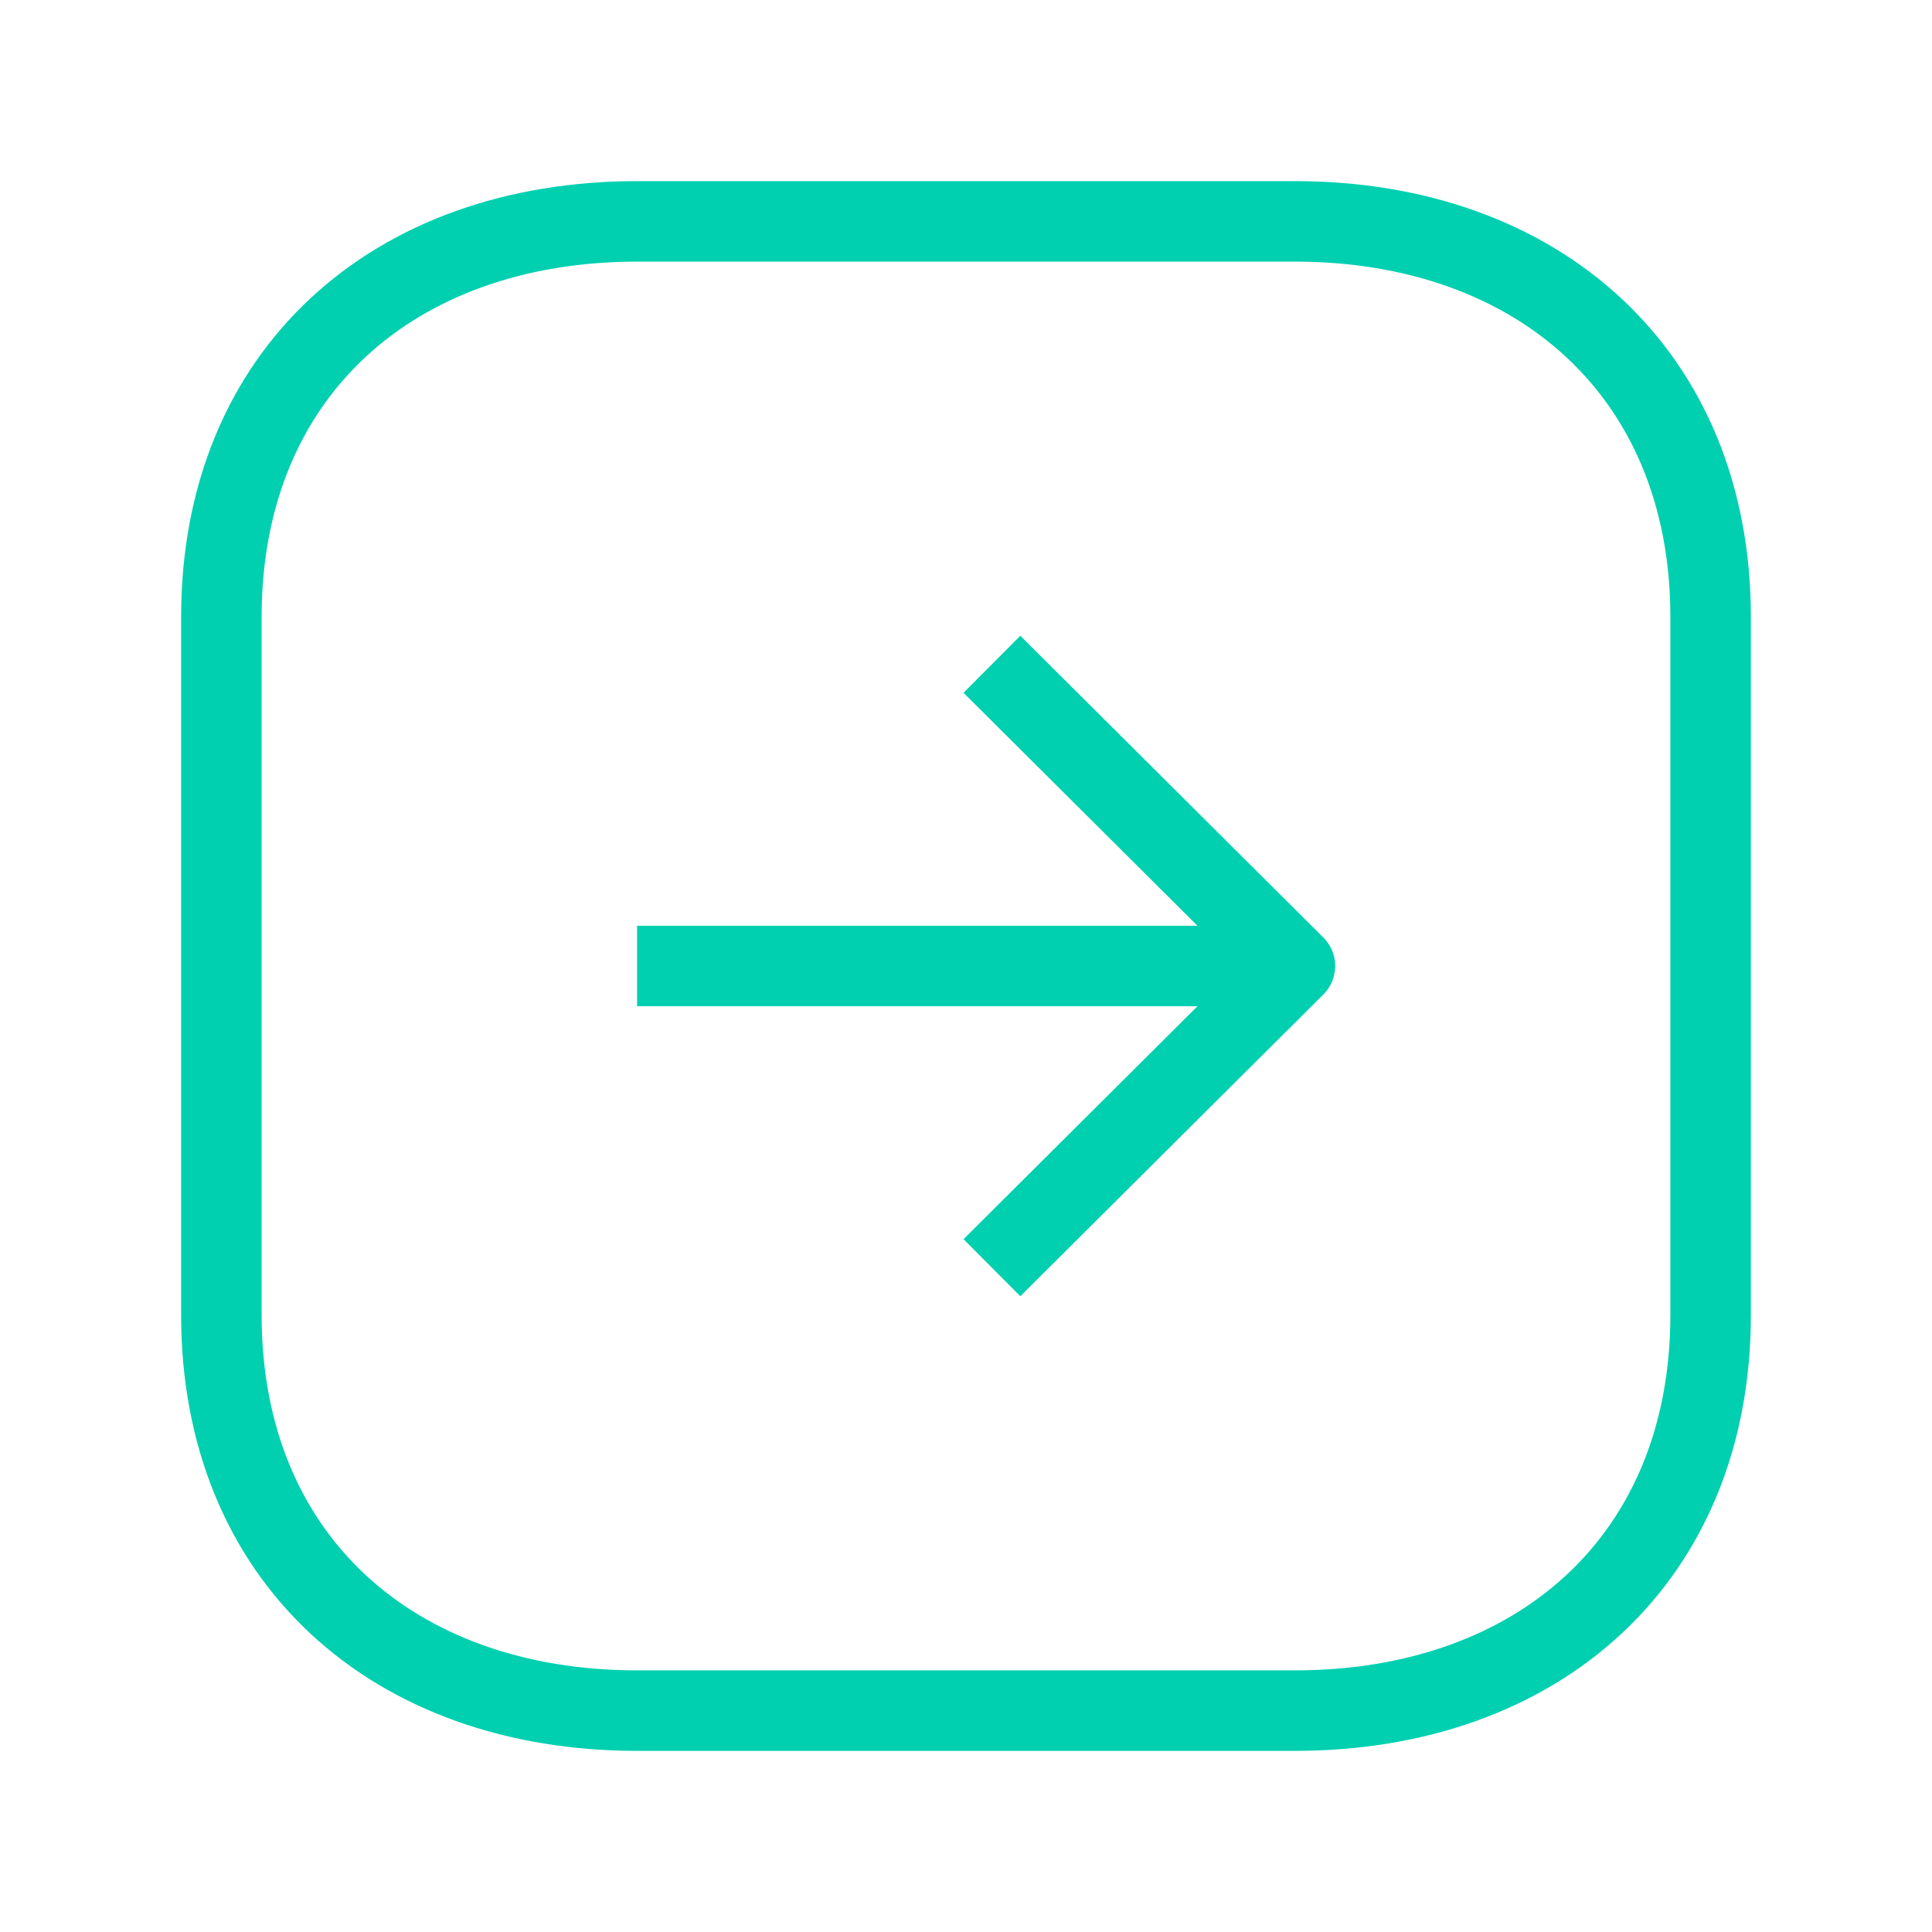
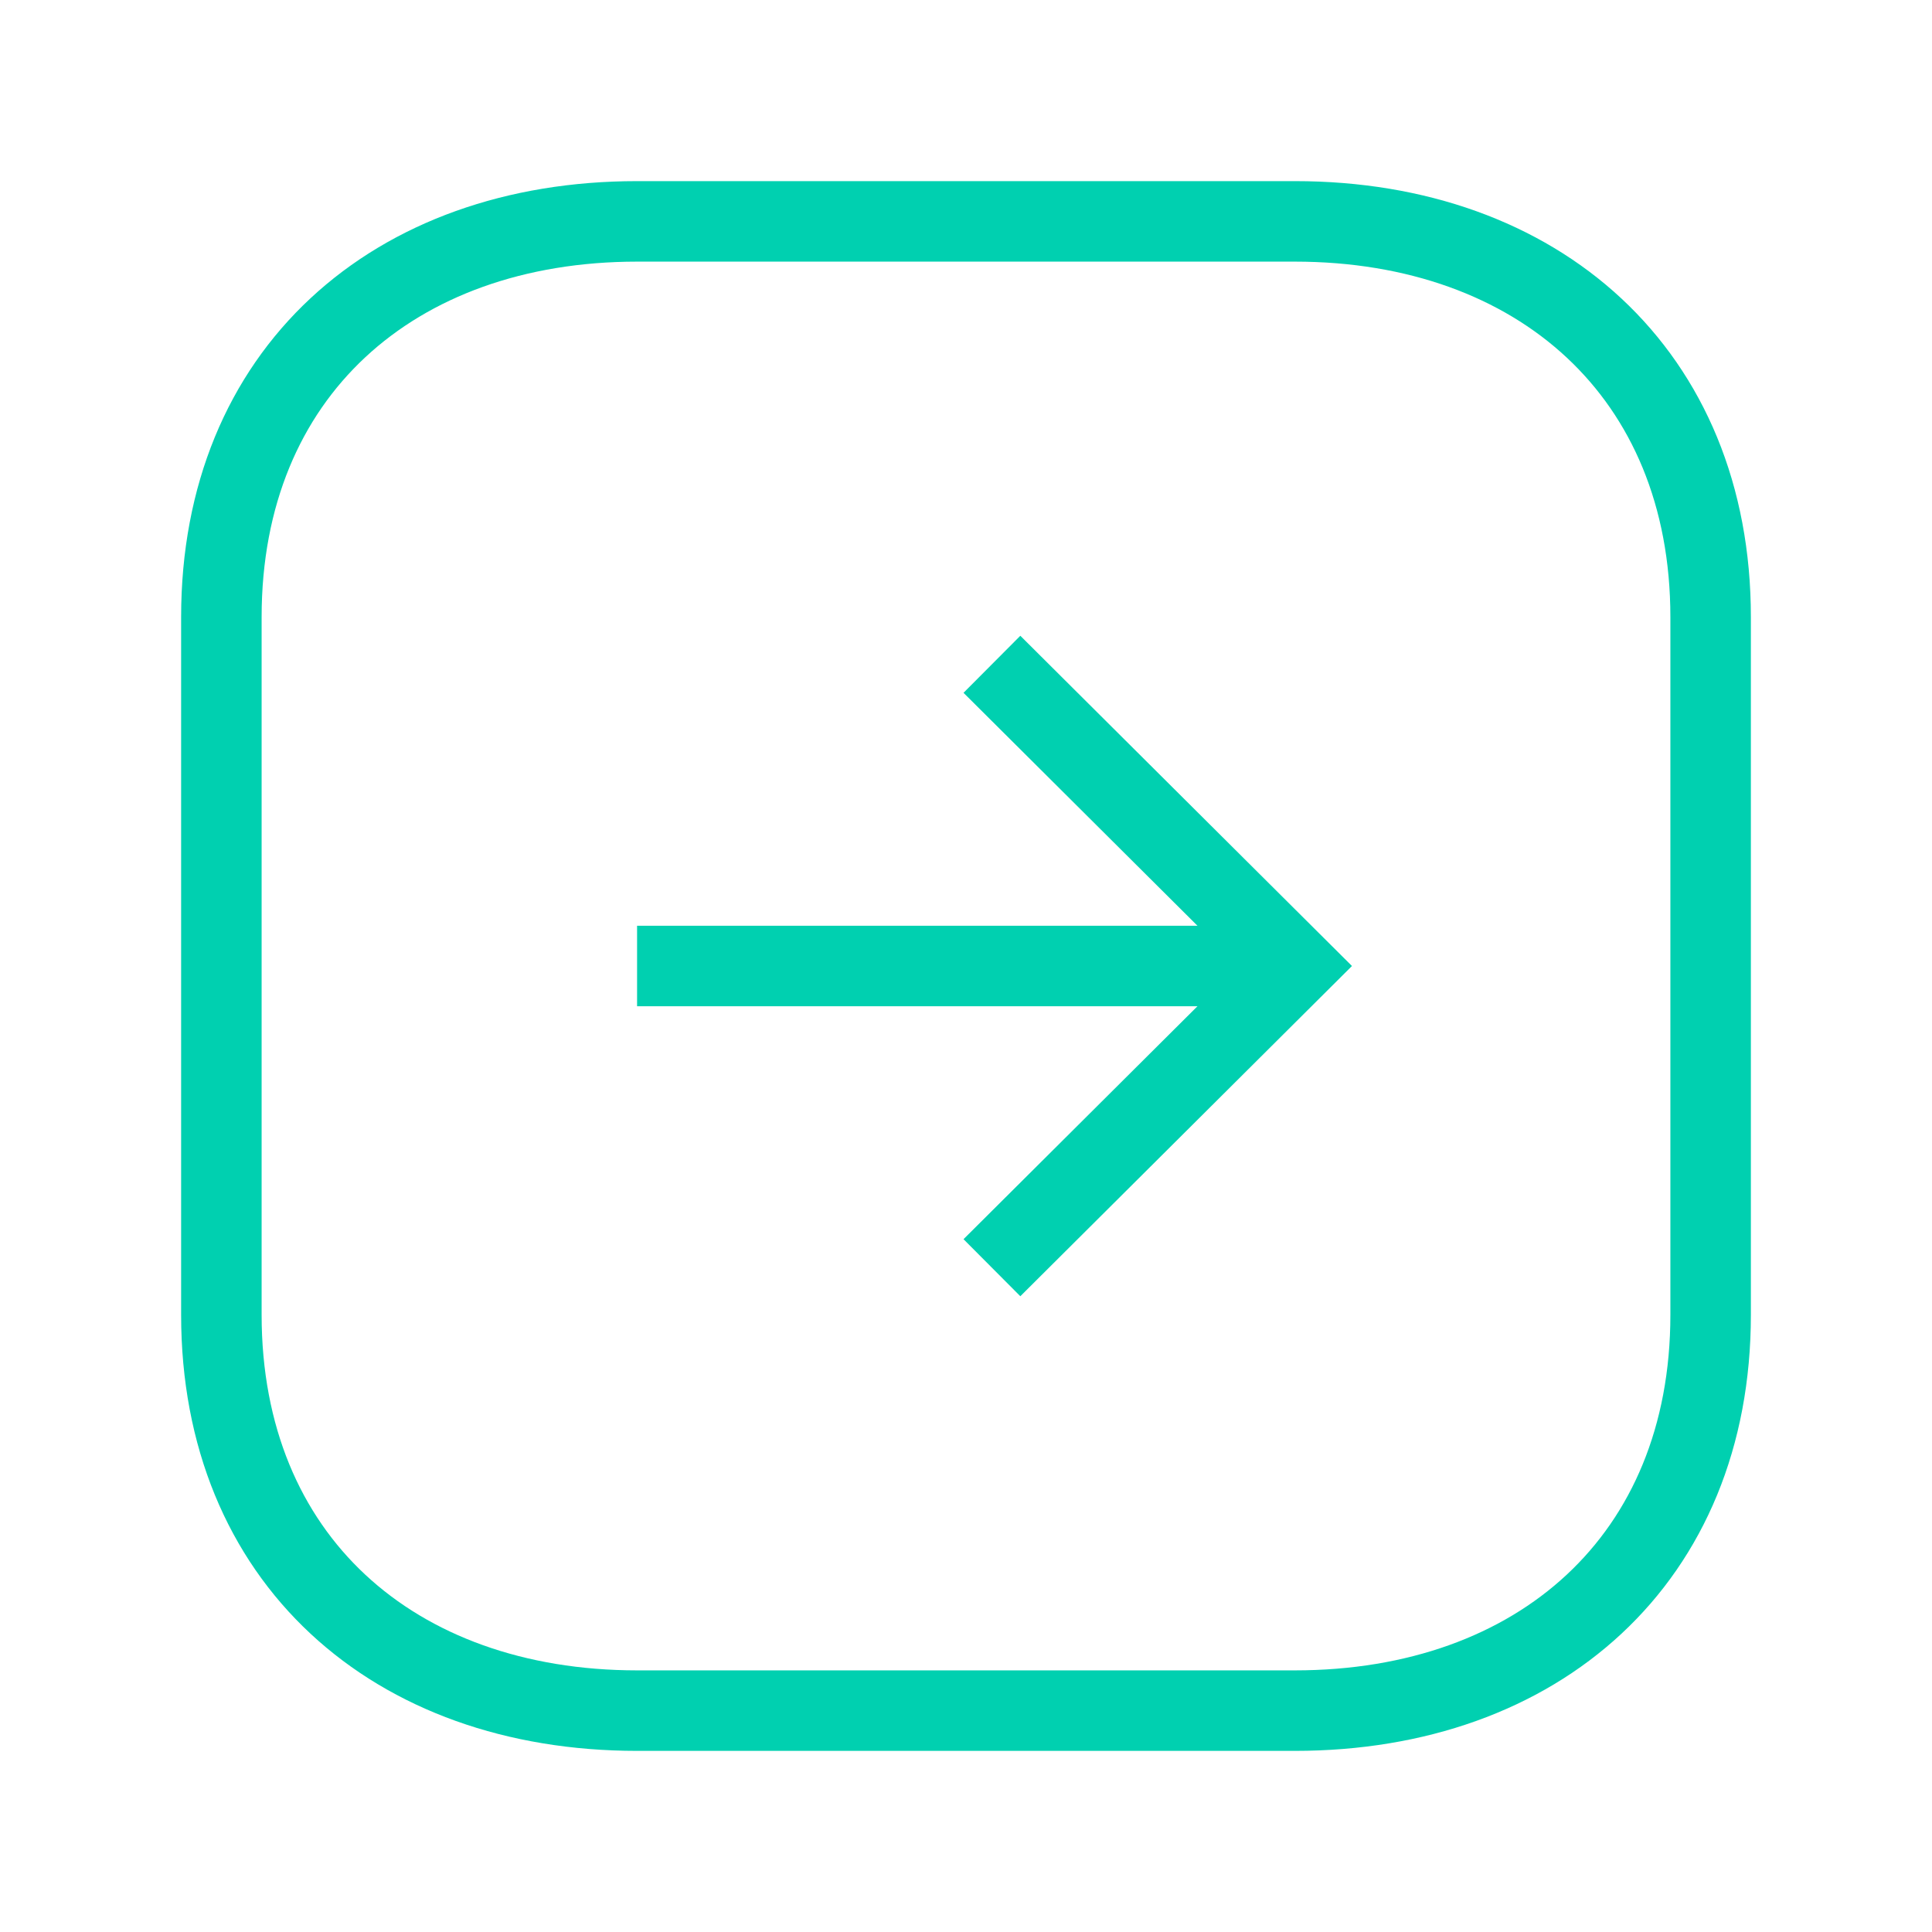
<svg xmlns="http://www.w3.org/2000/svg" width="24" height="24" viewBox="0 0 24 24" fill="none">
-   <path fill-rule="evenodd" clip-rule="evenodd" d="M21.25 16.334V7.665C21.25 4.645 19.111 2.75 16.084 2.75H7.916C4.889 2.75 2.75 4.635 2.75 7.665L2.75 16.334C2.75 19.364 4.889 21.25 7.916 21.25H16.084C19.111 21.25 21.25 19.364 21.25 16.334Z" stroke="#00D0B0" strokeWidth="1.5" strokeLinecap="round" stroke-linejoin="round" />
-   <path d="M16.086 12H7.914" stroke="#00D0B0" strokeWidth="1.5" strokeLinecap="round" stroke-linejoin="round" />
-   <path d="M12.322 8.252L16.086 12L12.322 15.748" stroke="#00D0B0" strokeWidth="1.5" strokeLinecap="round" stroke-linejoin="round" />
+   <path fillRule="evenodd" clipRule="evenodd" d="M21.25 16.334V7.665C21.25 4.645 19.111 2.75 16.084 2.75H7.916C4.889 2.75 2.75 4.635 2.75 7.665L2.75 16.334C2.75 19.364 4.889 21.25 7.916 21.25H16.084C19.111 21.25 21.25 19.364 21.25 16.334Z" stroke="#00D0B0" strokeWidth="1.5" strokeLinecap="round" strokeLinejoin="round" />
+   <path d="M16.086 12H7.914" stroke="#00D0B0" strokeWidth="1.5" strokeLinecap="round" strokeLinejoin="round" />
+   <path d="M12.322 8.252L16.086 12L12.322 15.748" stroke="#00D0B0" strokeWidth="1.5" strokeLinecap="round" strokeLinejoin="round" />
</svg>
